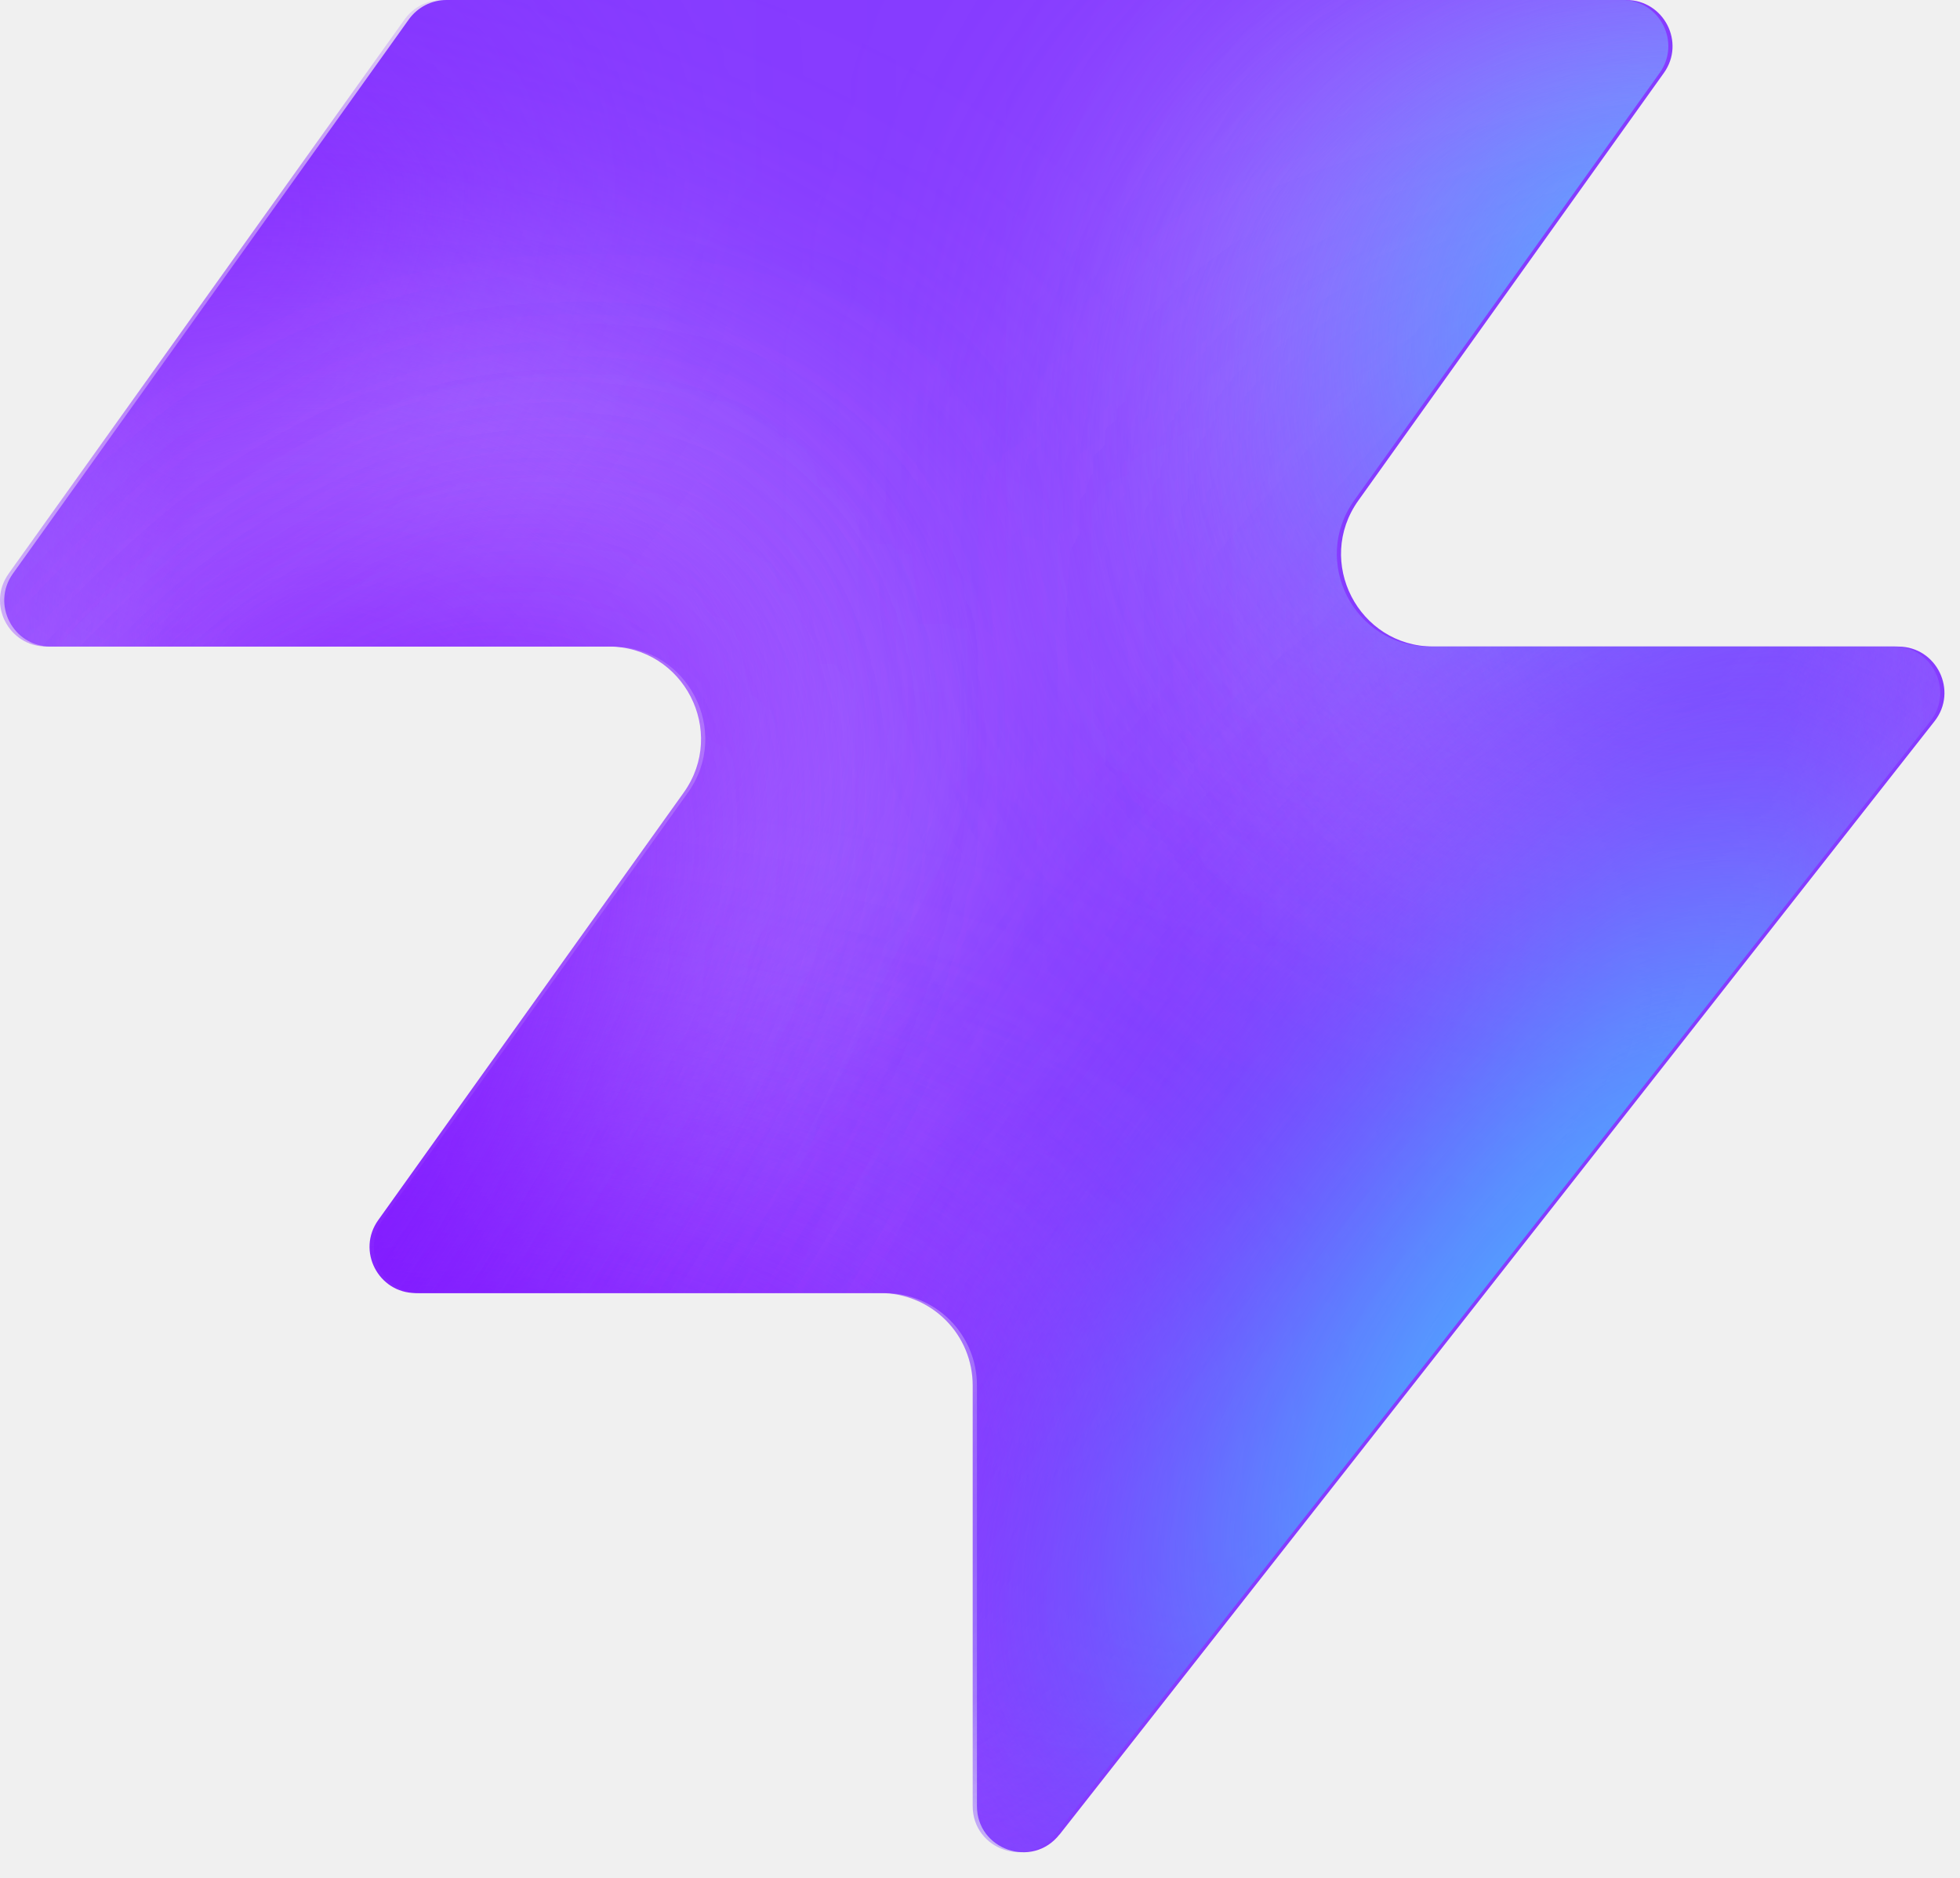
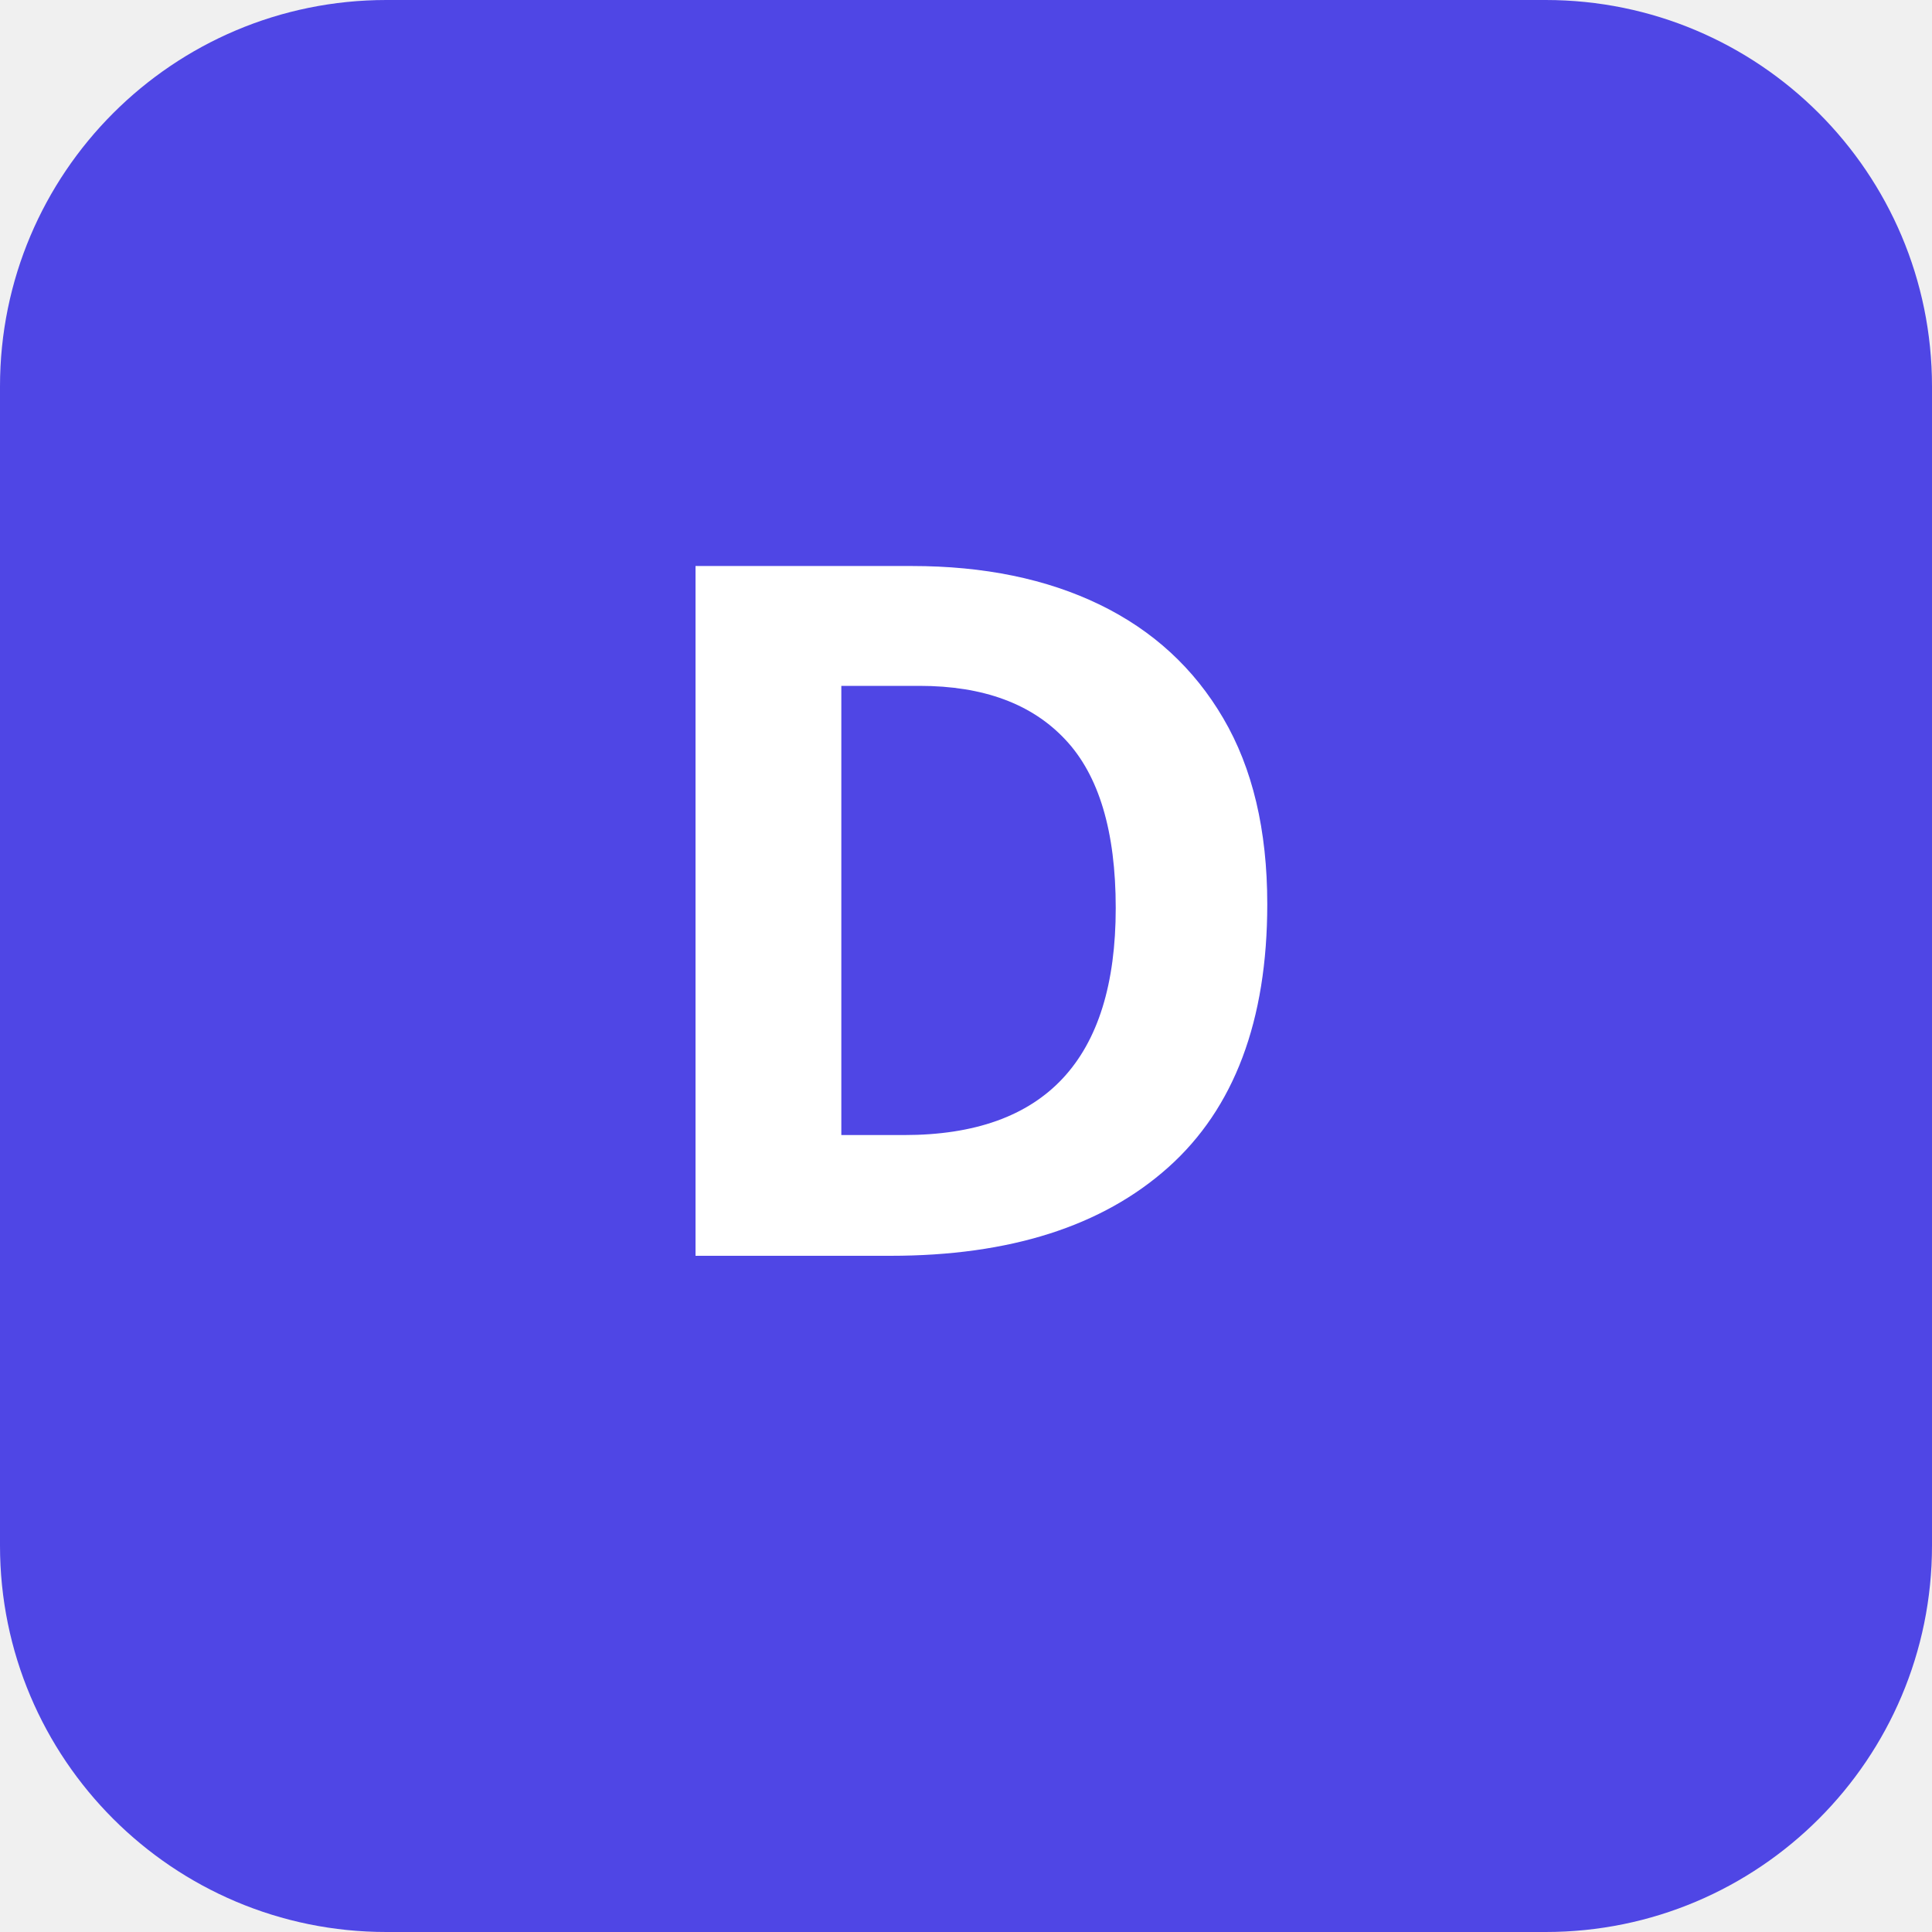
- <svg xmlns="http://www.w3.org/2000/svg" width="48" height="46" fill="none" viewBox="0 0 48 46">
-   <path fill="#863bff" d="M25.946 44.938c-.664.845-2.021.375-2.021-.698V33.937a2.26 2.26 0 0 0-2.262-2.262H10.287c-.92 0-1.456-1.04-.92-1.788l7.48-10.471c1.07-1.497 0-3.578-1.842-3.578H1.237c-.92 0-1.456-1.04-.92-1.788L10.013.474c.214-.297.556-.474.92-.474h28.894c.92 0 1.456 1.04.92 1.788l-7.48 10.471c-1.07 1.498 0 3.579 1.842 3.579h11.377c.943 0 1.473 1.088.89 1.83L25.947 44.94z" style="fill:#863bff;fill:color(display-p3 .525 .23 1);fill-opacity:1" />
-   <mask id="a" width="48" height="46" x="0" y="0" maskUnits="userSpaceOnUse" style="mask-type:alpha">
-     <path fill="#000" d="M25.842 44.938c-.664.844-2.021.375-2.021-.698V33.937a2.26 2.26 0 0 0-2.262-2.262H10.183c-.92 0-1.456-1.04-.92-1.788l7.48-10.471c1.07-1.498 0-3.579-1.842-3.579H1.133c-.92 0-1.456-1.04-.92-1.787L9.91.473c.214-.297.556-.474.92-.474h28.894c.92 0 1.456 1.04.92 1.788l-7.48 10.471c-1.07 1.498 0 3.578 1.842 3.578h11.377c.943 0 1.473 1.088.89 1.832L25.843 44.94z" style="fill:#000;fill-opacity:1" />
-   </mask>
-   <g mask="url(#a)">
-     <g filter="url(#b)">
-       <ellipse cx="5.508" cy="14.704" fill="#ede6ff" rx="5.508" ry="14.704" style="fill:#ede6ff;fill:color(display-p3 .927 .903 1);fill-opacity:1" transform="matrix(.00324 1 1 -.00324 -4.47 31.516)" />
-     </g>
-     <g filter="url(#c)">
-       <ellipse cx="10.399" cy="29.851" fill="#ede6ff" rx="10.399" ry="29.851" style="fill:#ede6ff;fill:color(display-p3 .927 .903 1);fill-opacity:1" transform="matrix(.00324 1 1 -.00324 -39.328 7.883)" />
-     </g>
-     <g filter="url(#d)">
-       <ellipse cx="5.508" cy="30.487" fill="#7e14ff" rx="5.508" ry="30.487" style="fill:#7e14ff;fill:color(display-p3 .492 .077 1);fill-opacity:1" transform="rotate(89.814 -25.913 -14.639)scale(1 -1)" />
-     </g>
-     <g filter="url(#e)">
-       <ellipse cx="5.508" cy="30.599" fill="#7e14ff" rx="5.508" ry="30.599" style="fill:#7e14ff;fill:color(display-p3 .492 .077 1);fill-opacity:1" transform="rotate(89.814 -32.644 -3.334)scale(1 -1)" />
-     </g>
-     <g filter="url(#f)">
-       <ellipse cx="5.508" cy="30.599" fill="#7e14ff" rx="5.508" ry="30.599" style="fill:#7e14ff;fill:color(display-p3 .492 .077 1);fill-opacity:1" transform="matrix(.00324 1 1 -.00324 -34.34 30.47)" />
-     </g>
-     <g filter="url(#g)">
-       <ellipse cx="14.072" cy="22.078" fill="#ede6ff" rx="14.072" ry="22.078" style="fill:#ede6ff;fill:color(display-p3 .927 .903 1);fill-opacity:1" transform="rotate(93.35 24.506 48.493)scale(-1 1)" />
-     </g>
-     <g filter="url(#h)">
-       <ellipse cx="3.47" cy="21.501" fill="#7e14ff" rx="3.47" ry="21.501" style="fill:#7e14ff;fill:color(display-p3 .492 .077 1);fill-opacity:1" transform="rotate(89.009 28.708 47.59)scale(-1 1)" />
-     </g>
-     <g filter="url(#i)">
-       <ellipse cx="3.47" cy="21.501" fill="#7e14ff" rx="3.47" ry="21.501" style="fill:#7e14ff;fill:color(display-p3 .492 .077 1);fill-opacity:1" transform="rotate(89.009 28.708 47.59)scale(-1 1)" />
-     </g>
-     <g filter="url(#j)">
-       <ellipse cx=".387" cy="8.972" fill="#7e14ff" rx="4.407" ry="29.108" style="fill:#7e14ff;fill:color(display-p3 .492 .077 1);fill-opacity:1" transform="rotate(39.51 .387 8.972)" />
-     </g>
-     <g filter="url(#k)">
-       <ellipse cx="47.523" cy="-6.092" fill="#7e14ff" rx="4.407" ry="29.108" style="fill:#7e14ff;fill:color(display-p3 .492 .077 1);fill-opacity:1" transform="rotate(37.892 47.523 -6.092)" />
-     </g>
-     <g filter="url(#l)">
-       <ellipse cx="41.412" cy="6.333" fill="#47bfff" rx="5.971" ry="9.665" style="fill:#47bfff;fill:color(display-p3 .28 .748 1);fill-opacity:1" transform="rotate(37.892 41.412 6.333)" />
-     </g>
-     <g filter="url(#m)">
-       <ellipse cx="-1.879" cy="38.332" fill="#7e14ff" rx="4.407" ry="29.108" style="fill:#7e14ff;fill:color(display-p3 .492 .077 1);fill-opacity:1" transform="rotate(37.892 -1.88 38.332)" />
-     </g>
-     <g filter="url(#n)">
-       <ellipse cx="-1.879" cy="38.332" fill="#7e14ff" rx="4.407" ry="29.108" style="fill:#7e14ff;fill:color(display-p3 .492 .077 1);fill-opacity:1" transform="rotate(37.892 -1.88 38.332)" />
-     </g>
-     <g filter="url(#o)">
-       <ellipse cx="35.651" cy="29.907" fill="#7e14ff" rx="4.407" ry="29.108" style="fill:#7e14ff;fill:color(display-p3 .492 .077 1);fill-opacity:1" transform="rotate(37.892 35.651 29.907)" />
-     </g>
-     <g filter="url(#p)">
-       <ellipse cx="38.418" cy="32.4" fill="#47bfff" rx="5.971" ry="15.297" style="fill:#47bfff;fill:color(display-p3 .28 .748 1);fill-opacity:1" transform="rotate(37.892 38.418 32.4)" />
-     </g>
-   </g>
-   <defs>
-     <filter id="b" width="60.045" height="41.654" x="-19.77" y="16.149" color-interpolation-filters="sRGB" filterUnits="userSpaceOnUse">
-       <feFlood flood-opacity="0" result="BackgroundImageFix" />
-       <feBlend in="SourceGraphic" in2="BackgroundImageFix" result="shape" />
-       <feGaussianBlur result="effect1_foregroundBlur_2002_17158" stdDeviation="7.659" />
-     </filter>
-     <filter id="c" width="90.34" height="51.437" x="-54.613" y="-7.533" color-interpolation-filters="sRGB" filterUnits="userSpaceOnUse">
-       <feFlood flood-opacity="0" result="BackgroundImageFix" />
-       <feBlend in="SourceGraphic" in2="BackgroundImageFix" result="shape" />
-       <feGaussianBlur result="effect1_foregroundBlur_2002_17158" stdDeviation="7.659" />
-     </filter>
-     <filter id="d" width="79.355" height="29.4" x="-49.64" y="2.03" color-interpolation-filters="sRGB" filterUnits="userSpaceOnUse">
-       <feFlood flood-opacity="0" result="BackgroundImageFix" />
-       <feBlend in="SourceGraphic" in2="BackgroundImageFix" result="shape" />
-       <feGaussianBlur result="effect1_foregroundBlur_2002_17158" stdDeviation="4.596" />
-     </filter>
-     <filter id="e" width="79.579" height="29.4" x="-45.045" y="20.029" color-interpolation-filters="sRGB" filterUnits="userSpaceOnUse">
-       <feFlood flood-opacity="0" result="BackgroundImageFix" />
-       <feBlend in="SourceGraphic" in2="BackgroundImageFix" result="shape" />
-       <feGaussianBlur result="effect1_foregroundBlur_2002_17158" stdDeviation="4.596" />
-     </filter>
-     <filter id="f" width="79.579" height="29.4" x="-43.513" y="21.178" color-interpolation-filters="sRGB" filterUnits="userSpaceOnUse">
-       <feFlood flood-opacity="0" result="BackgroundImageFix" />
-       <feBlend in="SourceGraphic" in2="BackgroundImageFix" result="shape" />
-       <feGaussianBlur result="effect1_foregroundBlur_2002_17158" stdDeviation="4.596" />
-     </filter>
-     <filter id="g" width="74.749" height="58.852" x="15.756" y="-17.901" color-interpolation-filters="sRGB" filterUnits="userSpaceOnUse">
-       <feFlood flood-opacity="0" result="BackgroundImageFix" />
-       <feBlend in="SourceGraphic" in2="BackgroundImageFix" result="shape" />
-       <feGaussianBlur result="effect1_foregroundBlur_2002_17158" stdDeviation="7.659" />
-     </filter>
-     <filter id="h" width="61.377" height="25.362" x="23.548" y="2.284" color-interpolation-filters="sRGB" filterUnits="userSpaceOnUse">
-       <feFlood flood-opacity="0" result="BackgroundImageFix" />
-       <feBlend in="SourceGraphic" in2="BackgroundImageFix" result="shape" />
-       <feGaussianBlur result="effect1_foregroundBlur_2002_17158" stdDeviation="4.596" />
-     </filter>
-     <filter id="i" width="61.377" height="25.362" x="23.548" y="2.284" color-interpolation-filters="sRGB" filterUnits="userSpaceOnUse">
-       <feFlood flood-opacity="0" result="BackgroundImageFix" />
-       <feBlend in="SourceGraphic" in2="BackgroundImageFix" result="shape" />
-       <feGaussianBlur result="effect1_foregroundBlur_2002_17158" stdDeviation="4.596" />
-     </filter>
-     <filter id="j" width="56.045" height="63.649" x="-27.636" y="-22.853" color-interpolation-filters="sRGB" filterUnits="userSpaceOnUse">
-       <feFlood flood-opacity="0" result="BackgroundImageFix" />
-       <feBlend in="SourceGraphic" in2="BackgroundImageFix" result="shape" />
-       <feGaussianBlur result="effect1_foregroundBlur_2002_17158" stdDeviation="4.596" />
-     </filter>
-     <filter id="k" width="54.814" height="64.646" x="20.116" y="-38.415" color-interpolation-filters="sRGB" filterUnits="userSpaceOnUse">
-       <feFlood flood-opacity="0" result="BackgroundImageFix" />
-       <feBlend in="SourceGraphic" in2="BackgroundImageFix" result="shape" />
-       <feGaussianBlur result="effect1_foregroundBlur_2002_17158" stdDeviation="4.596" />
-     </filter>
-     <filter id="l" width="33.541" height="35.313" x="24.641" y="-11.323" color-interpolation-filters="sRGB" filterUnits="userSpaceOnUse">
-       <feFlood flood-opacity="0" result="BackgroundImageFix" />
-       <feBlend in="SourceGraphic" in2="BackgroundImageFix" result="shape" />
-       <feGaussianBlur result="effect1_foregroundBlur_2002_17158" stdDeviation="4.596" />
-     </filter>
-     <filter id="m" width="54.814" height="64.646" x="-29.286" y="6.009" color-interpolation-filters="sRGB" filterUnits="userSpaceOnUse">
-       <feFlood flood-opacity="0" result="BackgroundImageFix" />
-       <feBlend in="SourceGraphic" in2="BackgroundImageFix" result="shape" />
-       <feGaussianBlur result="effect1_foregroundBlur_2002_17158" stdDeviation="4.596" />
-     </filter>
-     <filter id="n" width="54.814" height="64.646" x="-29.286" y="6.009" color-interpolation-filters="sRGB" filterUnits="userSpaceOnUse">
-       <feFlood flood-opacity="0" result="BackgroundImageFix" />
-       <feBlend in="SourceGraphic" in2="BackgroundImageFix" result="shape" />
-       <feGaussianBlur result="effect1_foregroundBlur_2002_17158" stdDeviation="4.596" />
-     </filter>
-     <filter id="o" width="54.814" height="64.646" x="8.244" y="-2.416" color-interpolation-filters="sRGB" filterUnits="userSpaceOnUse">
-       <feFlood flood-opacity="0" result="BackgroundImageFix" />
-       <feBlend in="SourceGraphic" in2="BackgroundImageFix" result="shape" />
-       <feGaussianBlur result="effect1_foregroundBlur_2002_17158" stdDeviation="4.596" />
-     </filter>
-     <filter id="p" width="39.409" height="43.623" x="18.713" y="10.588" color-interpolation-filters="sRGB" filterUnits="userSpaceOnUse">
-       <feFlood flood-opacity="0" result="BackgroundImageFix" />
-       <feBlend in="SourceGraphic" in2="BackgroundImageFix" result="shape" />
-       <feGaussianBlur result="effect1_foregroundBlur_2002_17158" stdDeviation="4.596" />
-     </filter>
-   </defs>
+ <svg xmlns="http://www.w3.org/2000/svg" viewBox="0 0 100 100">
+   <rect width="100" height="100" rx="20" fill="#4f46e5" />
+   <text x="50" y="65" font-family="sans-serif" font-size="50" font-weight="bold" fill="white" text-anchor="middle">D</text>
</svg>
